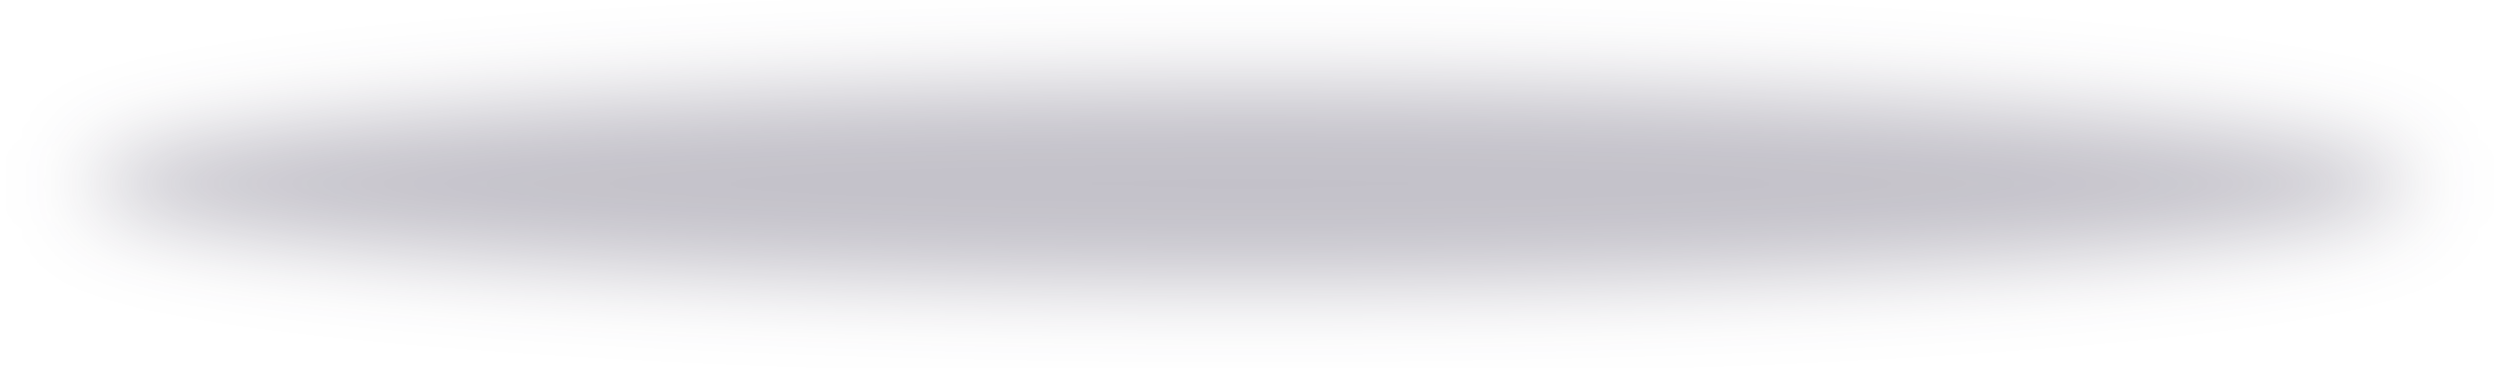
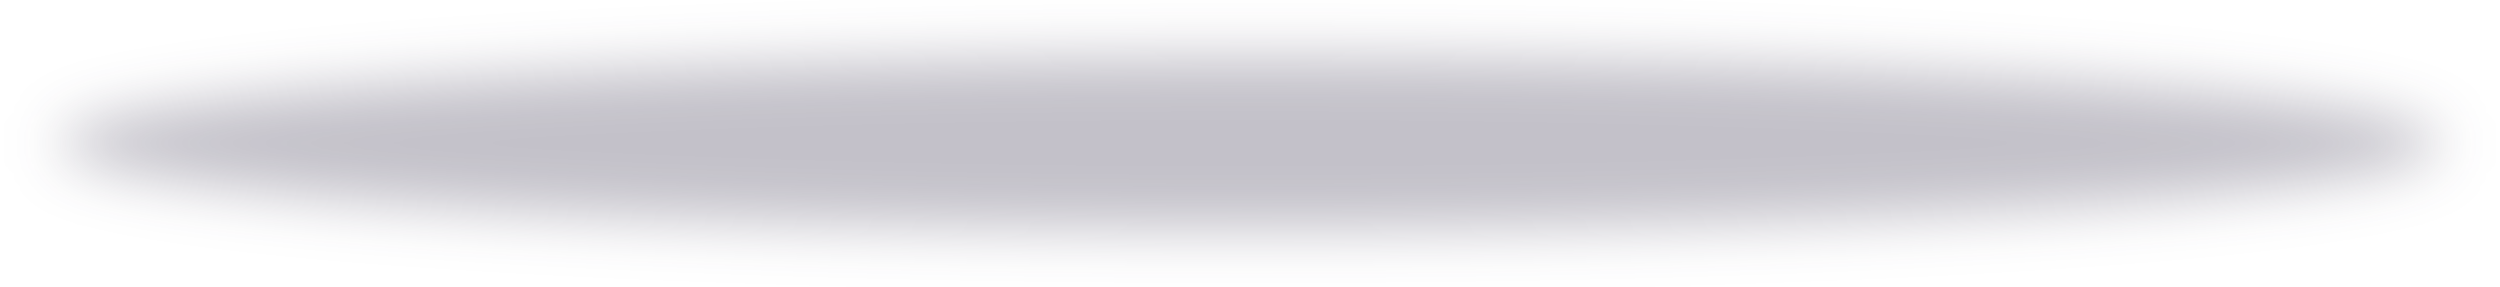
- <svg xmlns="http://www.w3.org/2000/svg" preserveAspectRatio="none" overflow="visible" style="display: block;" width="115.05" height="16.9" viewBox="0 0 115.05 16.9" fill="none">
-   <g id="Shadow" filter="url(#filter0_f_0_14)">
-     <ellipse cx="57.525" cy="8.45" rx="53.625" ry="4.55" fill="#2A2140" fill-opacity="0.28" />
+ <svg xmlns="http://www.w3.org/2000/svg" preserveAspectRatio="none" overflow="visible" style="display: block;" width="152.746" height="17.49" viewBox="0 0 152.746 17.49" fill="none">
+   <g id="Shadow" filter="url(#filter0_f_0_37)">
+     <ellipse cx="76.373" cy="8.745" rx="72.875" ry="5.247" fill="#2A2140" fill-opacity="0.28" />
  </g>
  <defs>
-     <filter id="filter0_f_0_14" x="0" y="0" width="115.05" height="16.9" filterUnits="userSpaceOnUse" color-interpolation-filters="sRGB">
+     <filter id="filter0_f_0_37" x="0" y="0" width="152.746" height="17.49" filterUnits="userSpaceOnUse" color-interpolation-filters="sRGB">
      <feFlood flood-opacity="0" result="BackgroundImageFix" />
      <feBlend mode="normal" in="SourceGraphic" in2="BackgroundImageFix" result="shape" />
-       <feGaussianBlur stdDeviation="1.95" result="effect1_foregroundBlur_0_14" />
+       <feGaussianBlur stdDeviation="1.749" result="effect1_foregroundBlur_0_37" />
    </filter>
  </defs>
</svg>
